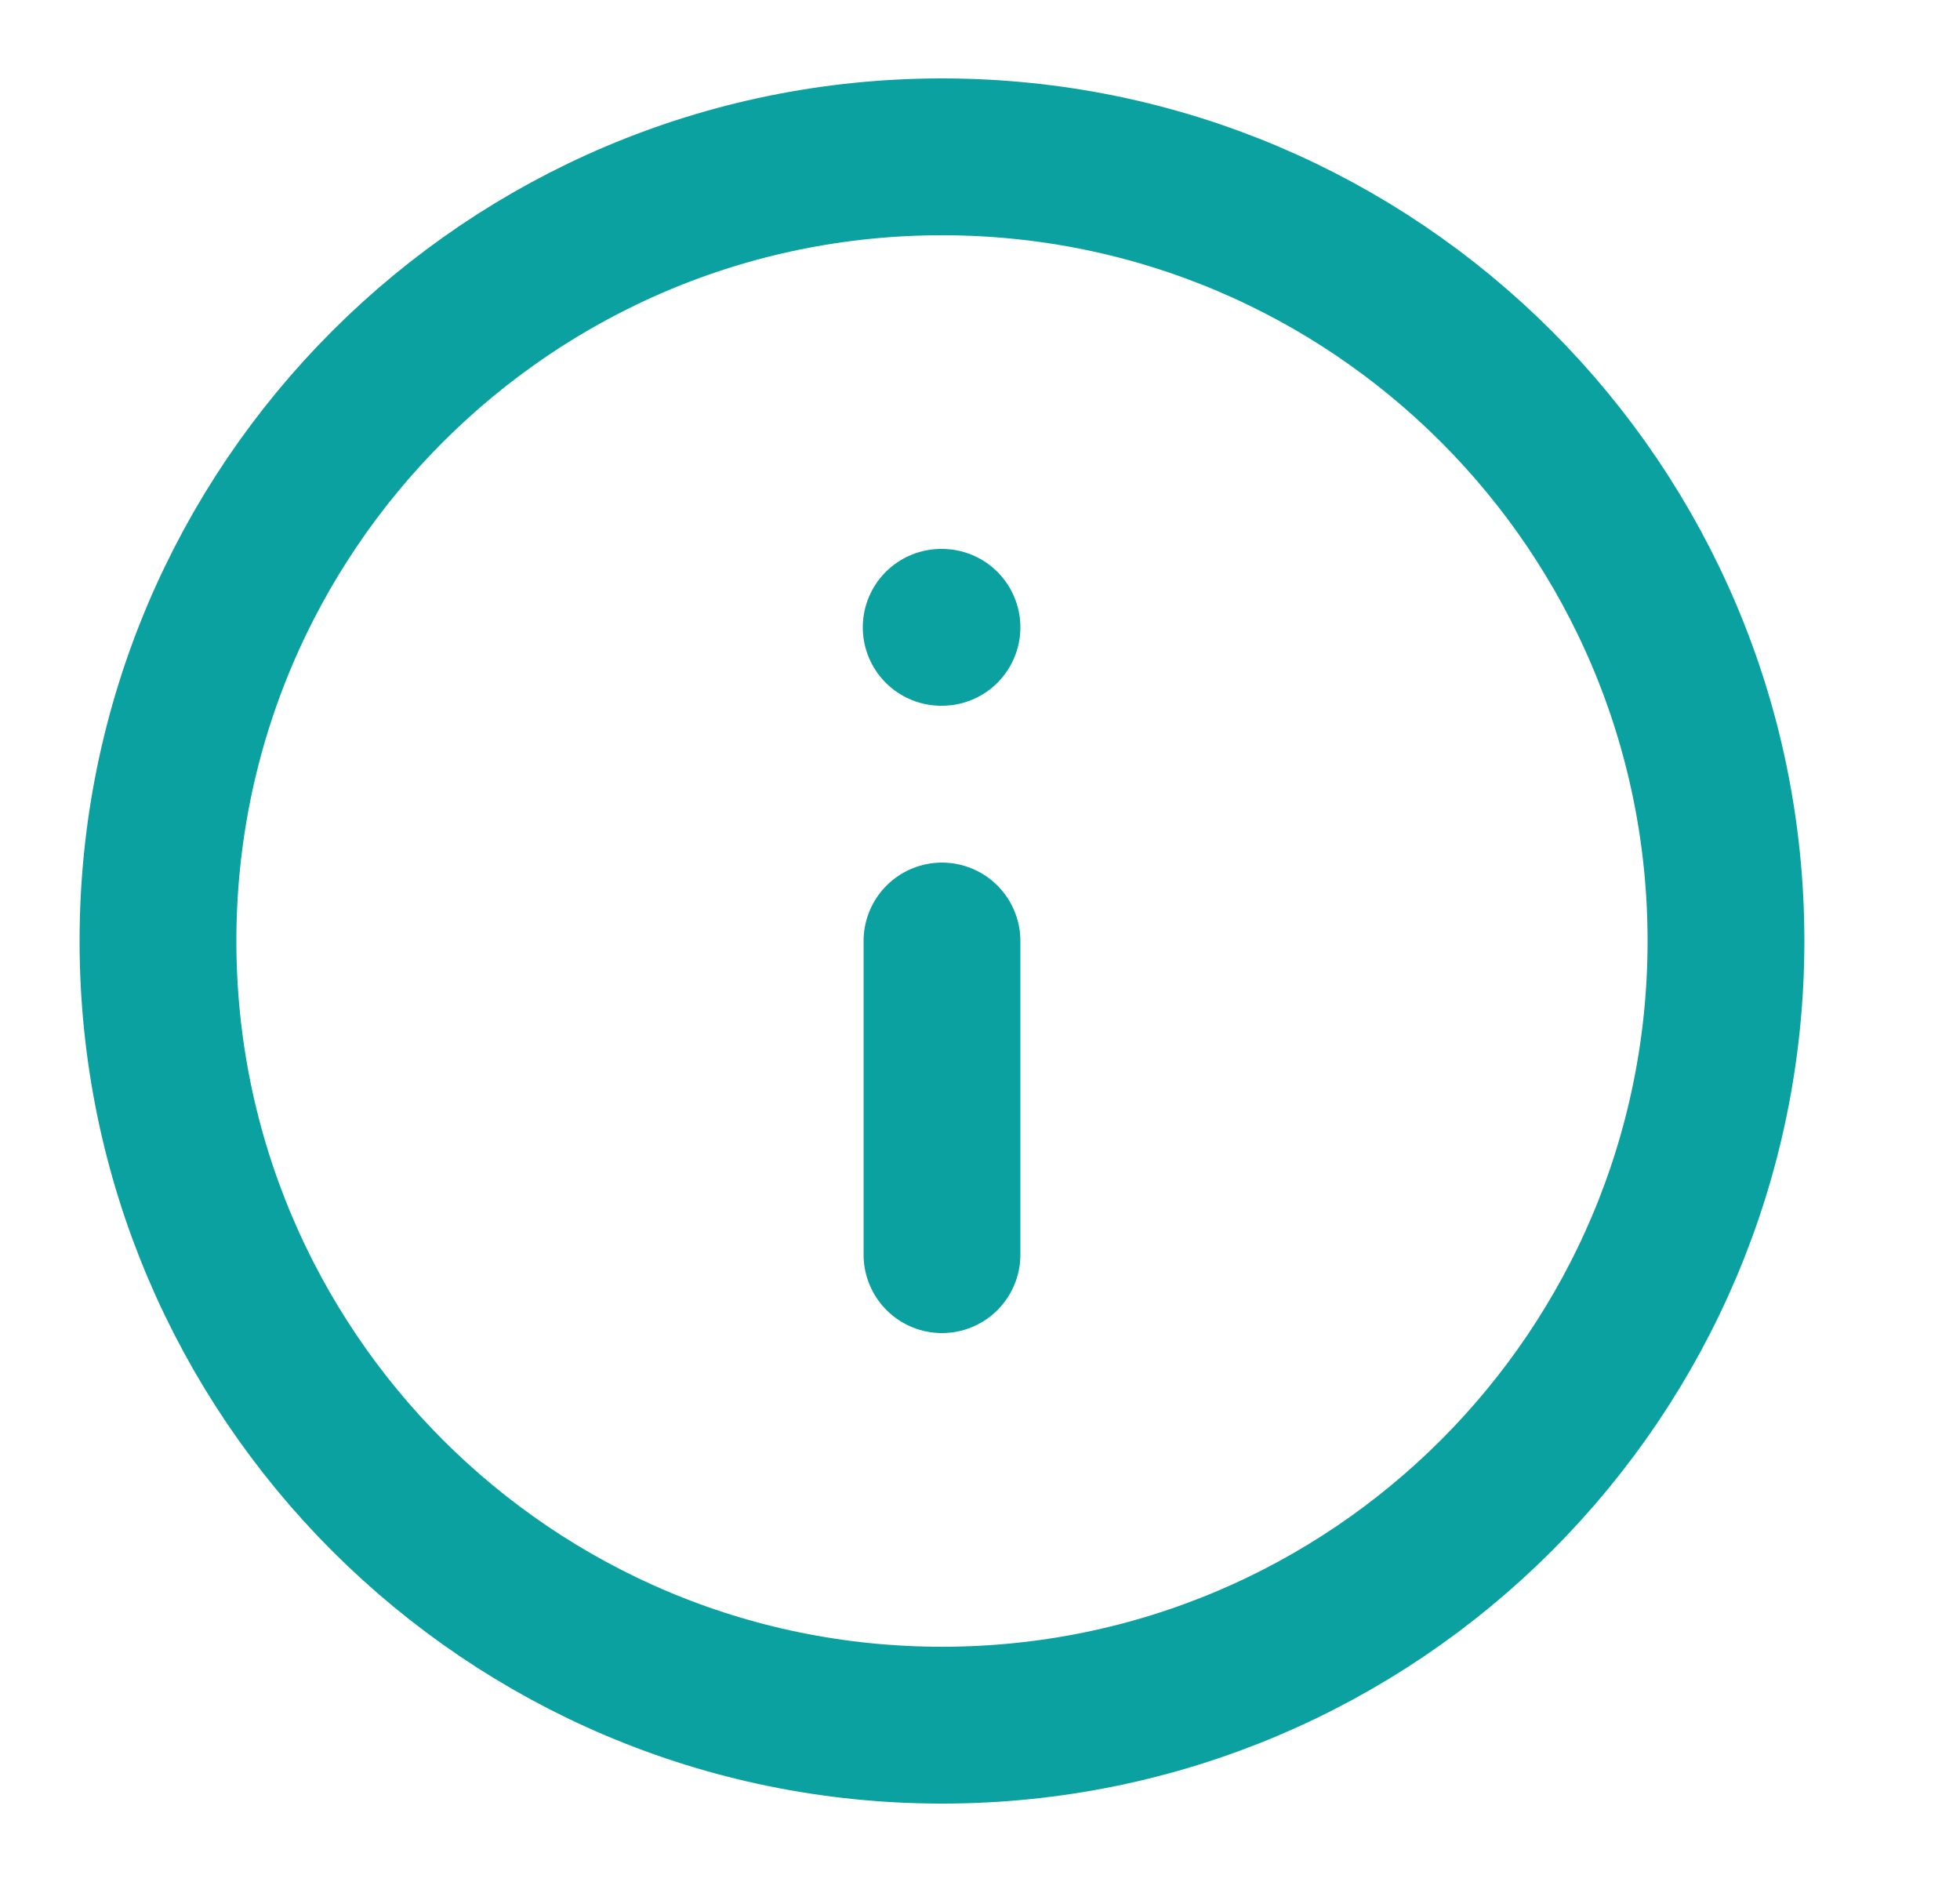
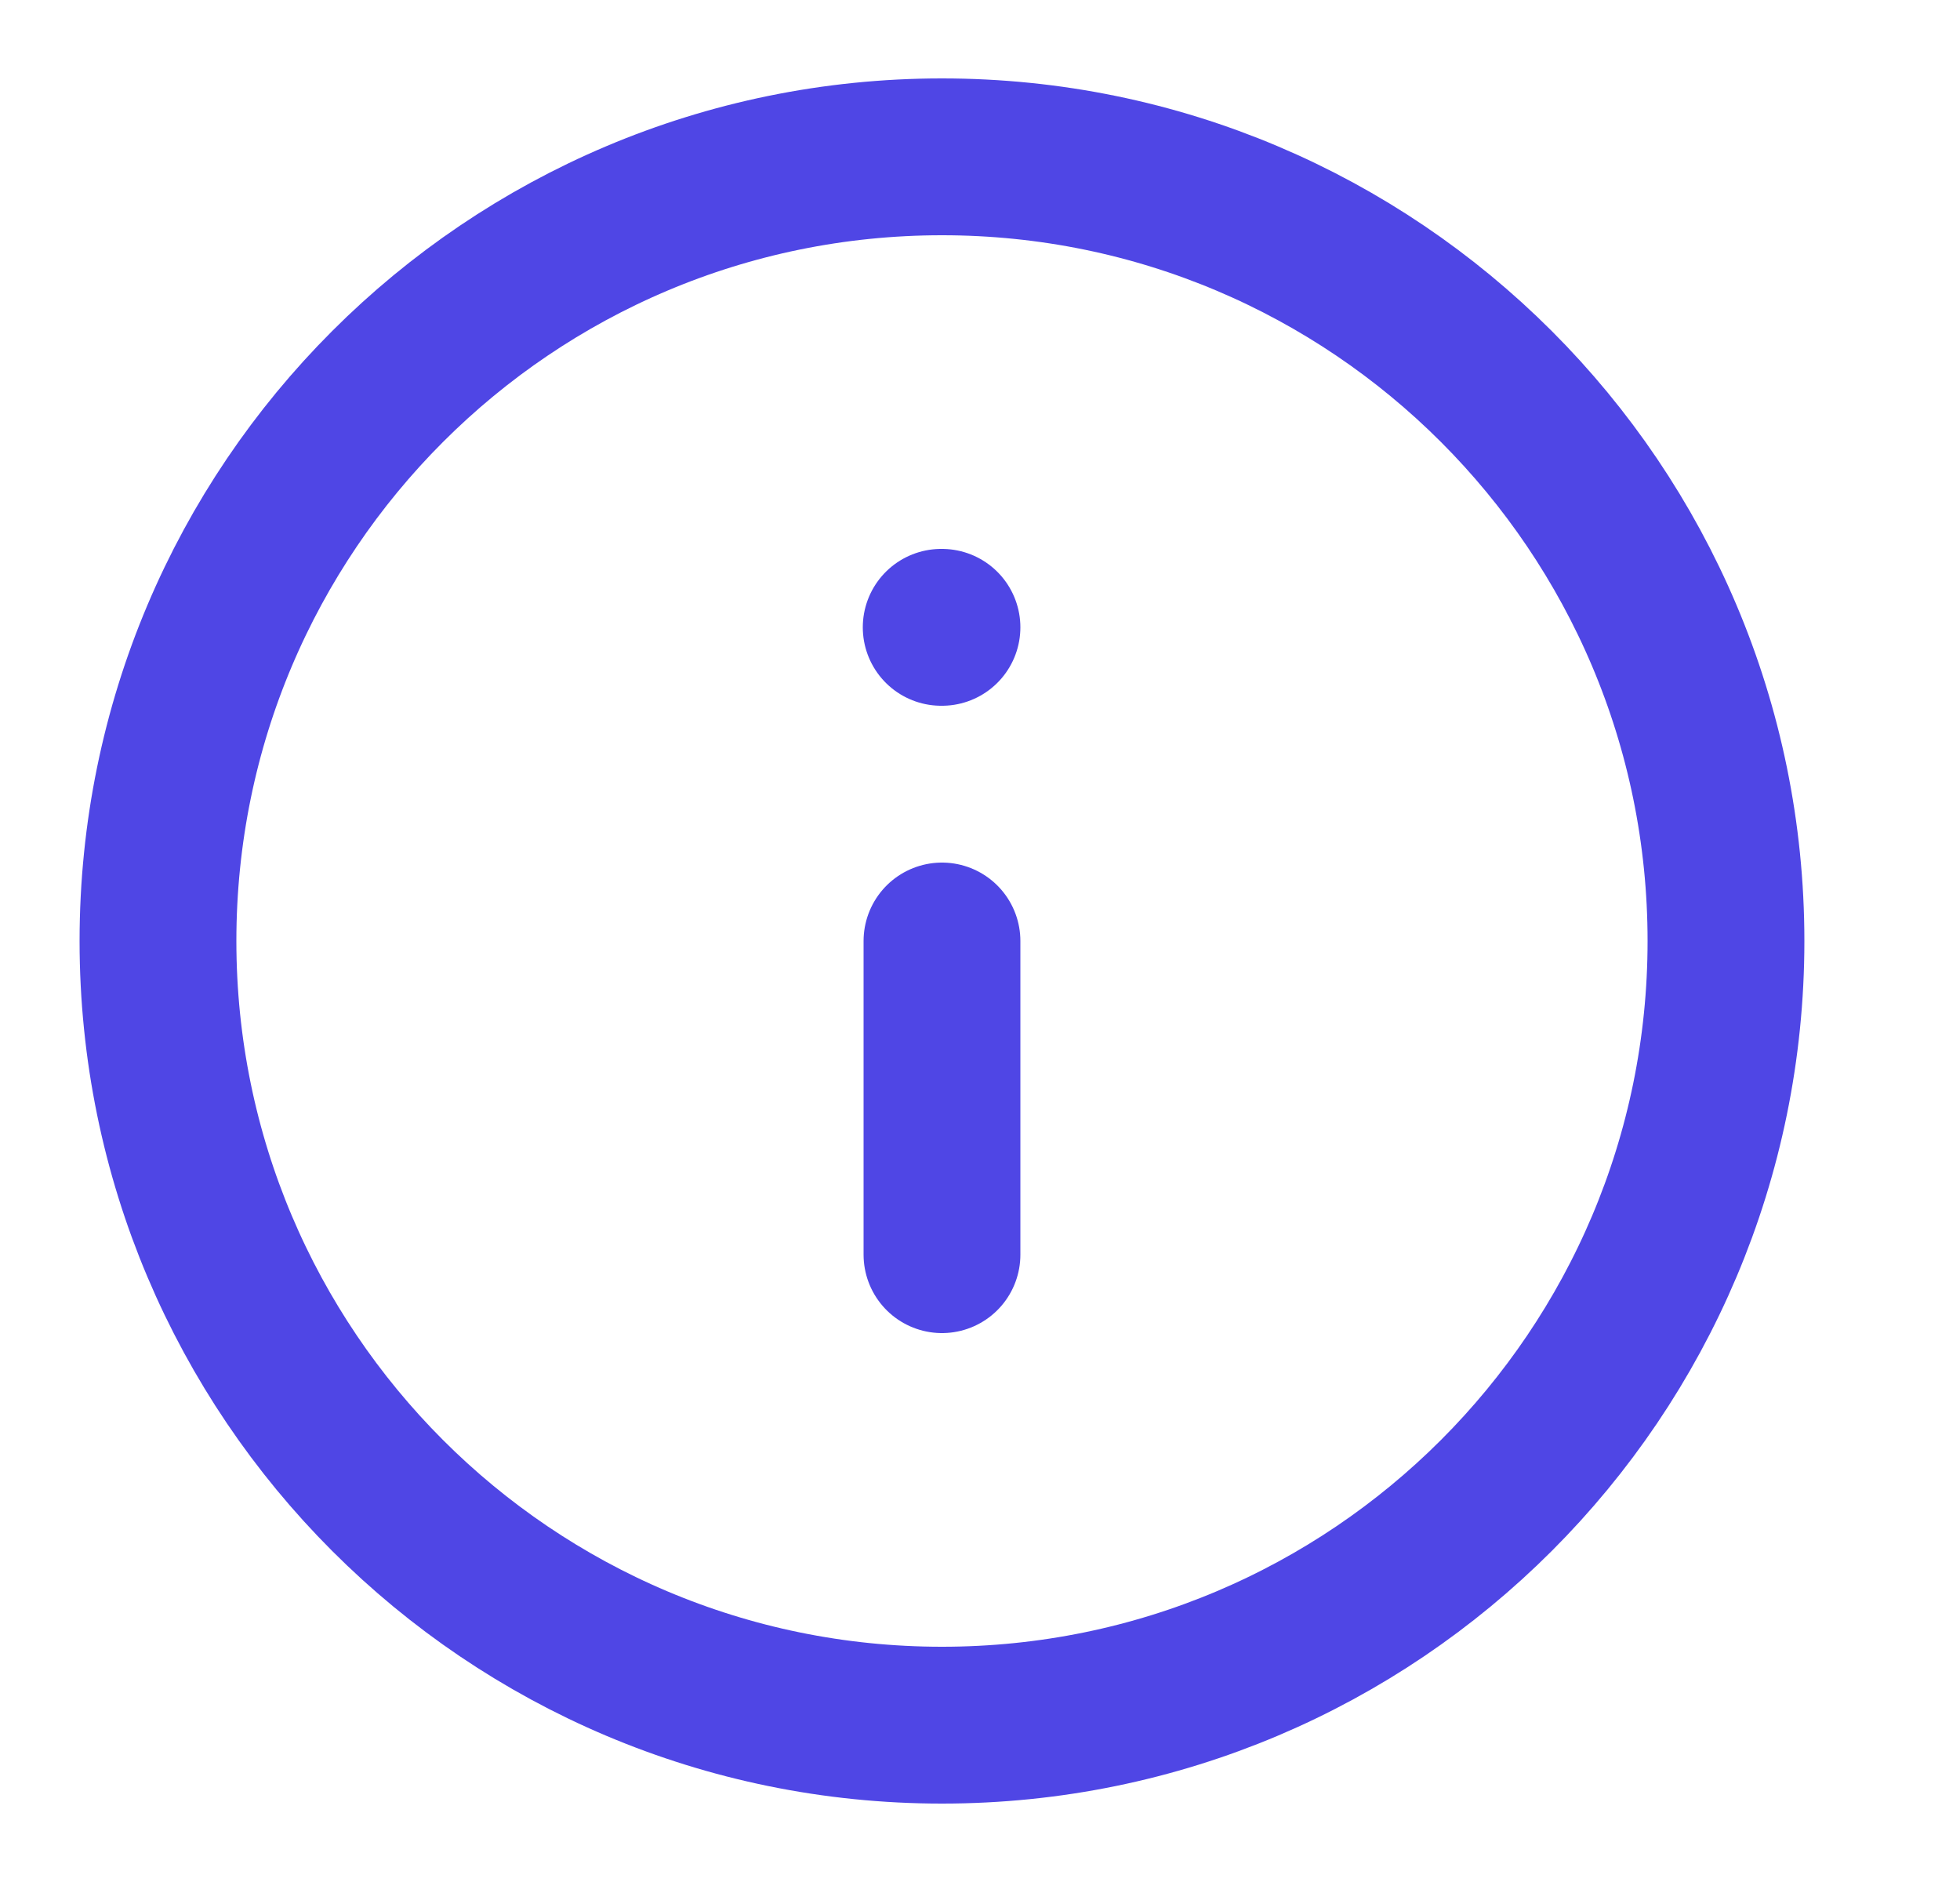
<svg xmlns="http://www.w3.org/2000/svg" fill="none" height="24" viewBox="0 0 25 24" width="25">
-   <g stroke="#0ba1a1" stroke-linecap="round" stroke-linejoin="round" stroke-width="2">
+   <g stroke="#4F46E5" stroke-linecap="round" stroke-linejoin="round" stroke-width="2">
    <path d="m12.015 2c-5.523 0-10 4.477-10 10 0 5.523 4.477 10 10 10 5.523 0 10-4.477 10-10 0-5.523-4.477-10-10-10z" />
    <path d="m12.015 8h-.01" />
    <path d="m12.015 16v-4" />
  </g>
</svg>
